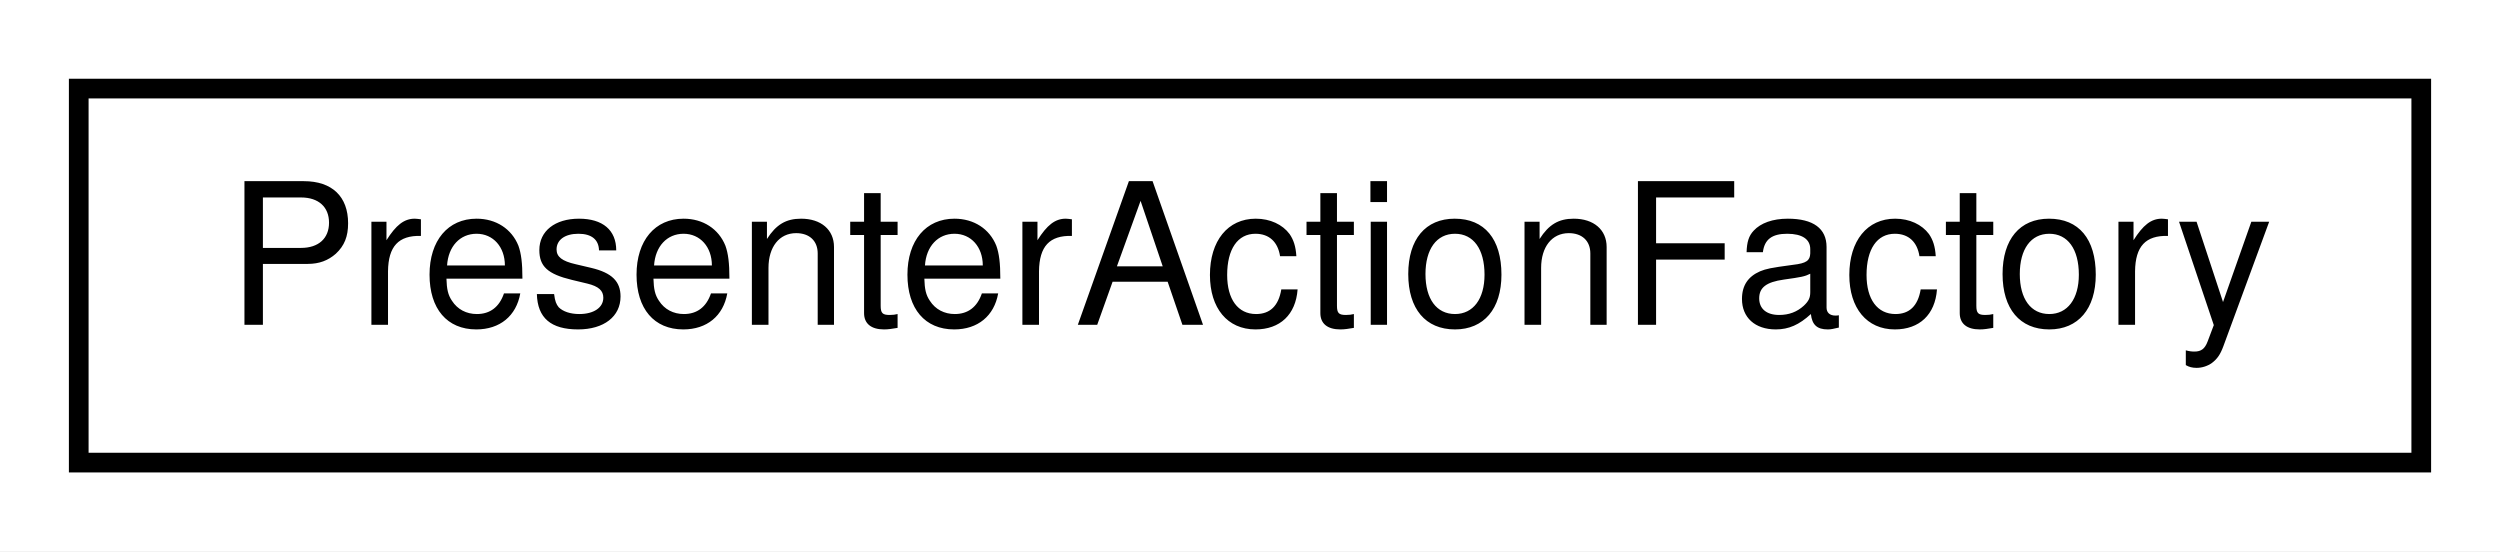
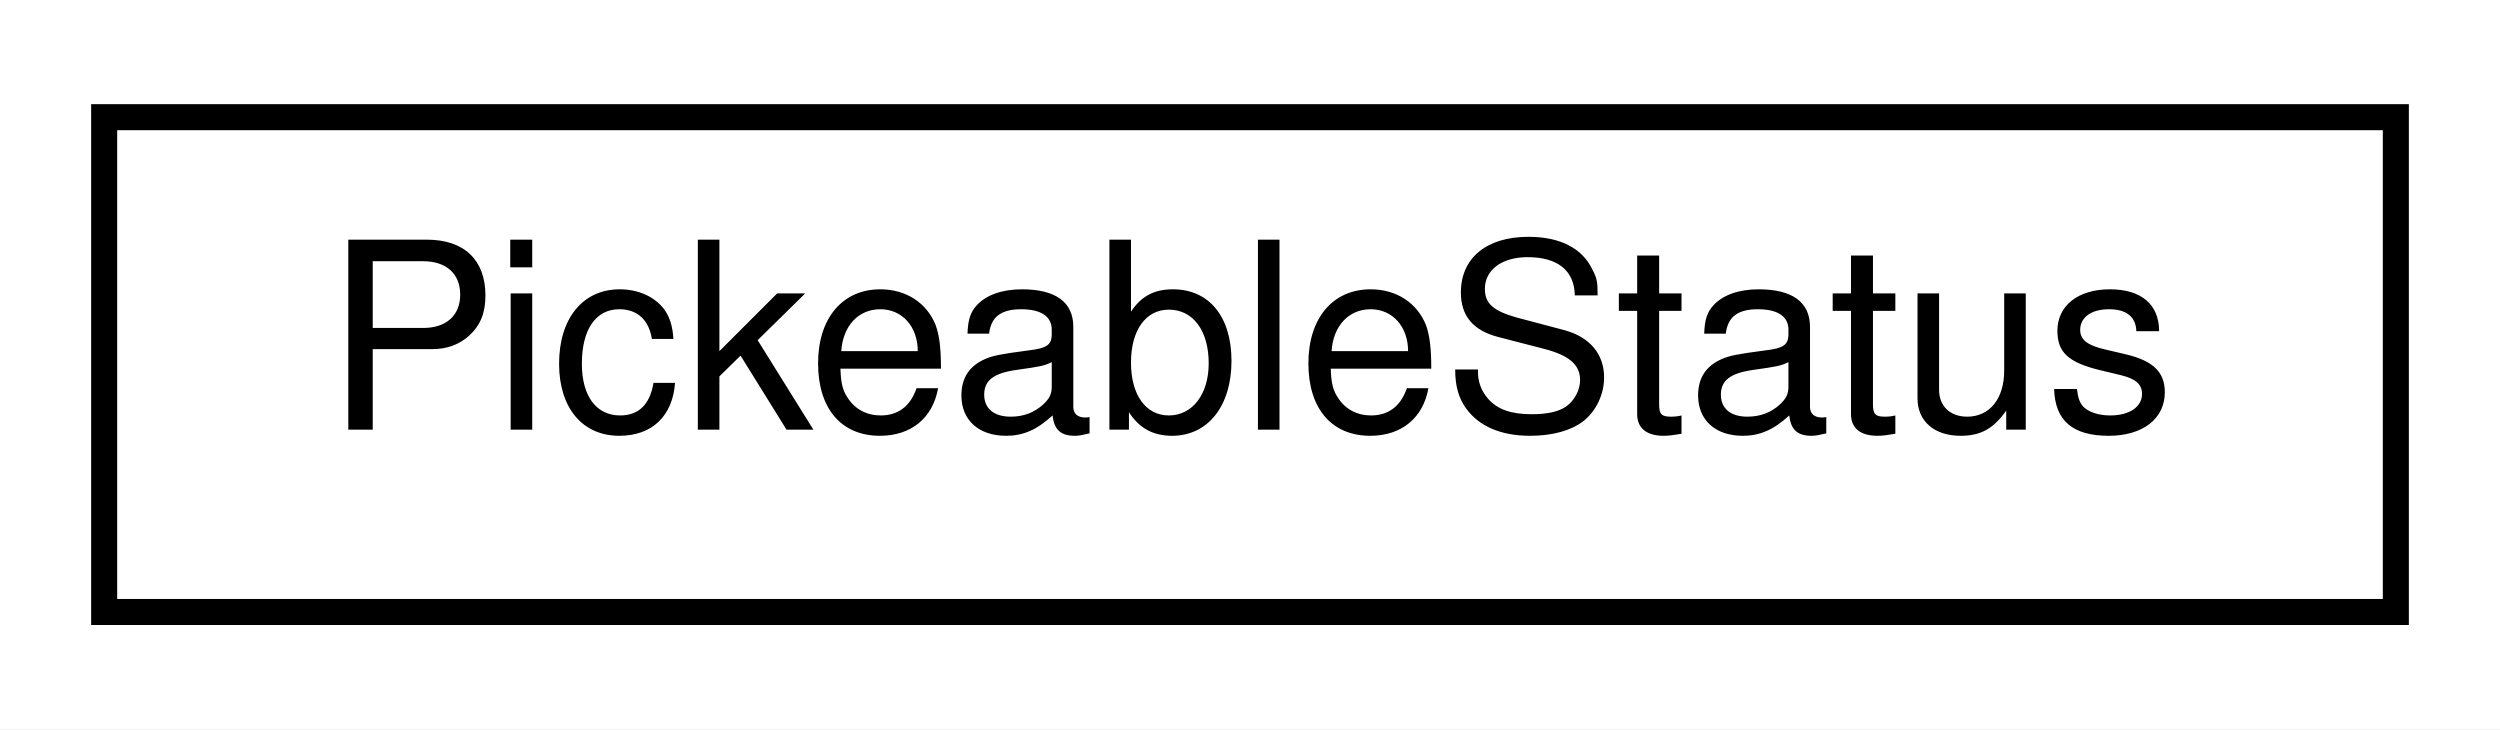
- <svg xmlns="http://www.w3.org/2000/svg" xmlns:xlink="http://www.w3.org/1999/xlink" width="127pt" height="28pt" viewBox="0.00 0.00 127.00 28.00">
+ <svg xmlns="http://www.w3.org/2000/svg" xmlns:xlink="http://www.w3.org/1999/xlink" width="96pt" height="28pt" viewBox="0.00 0.00 96.00 28.00">
  <g id="graph0" class="graph" transform="scale(1 1) rotate(0) translate(4 24)">
-     <polygon fill="white" stroke="none" points="-4,4 -4,-24 123,-24 123,4 -4,4" />
+     <polygon fill="white" stroke="none" points="-4,4 -4,-24 92,-24 92,4 -4,4" />
    <g id="node1" class="node">
      <g id="a_node1">
-         <a xlink:href="classtomoBay_1_1presenters_1_1presenterActions_1_1PresenterActionFactory.html" target="_top" xlink:title="This class provides static functionality for creating AbstractPresenterActions. ">
-           <polygon fill="white" stroke="black" points="0,-0.5 0,-19.5 119,-19.5 119,-0.5 0,-0.5" />
-           <text text-anchor="middle" x="59.5" y="-7.5" font-family="Helvetica,sans-Serif" font-size="10.00">PresenterActionFactory</text>
+         <a xlink:href="enumtomoBay_1_1presenters_1_1helpers_1_1pickeability_1_1PickeableStatus.html" target="_top" xlink:title="this enum defines the different status's and status codes for the state of an order with respect to i...">
+           <polygon fill="white" stroke="black" points="-7.10543e-15,-0.5 -7.10543e-15,-19.5 88,-19.5 88,-0.5 -7.10543e-15,-0.5" />
+           <text text-anchor="middle" x="44" y="-7.5" font-family="Helvetica,sans-Serif" font-size="10.00">PickeableStatus</text>
        </a>
      </g>
    </g>
  </g>
</svg>
